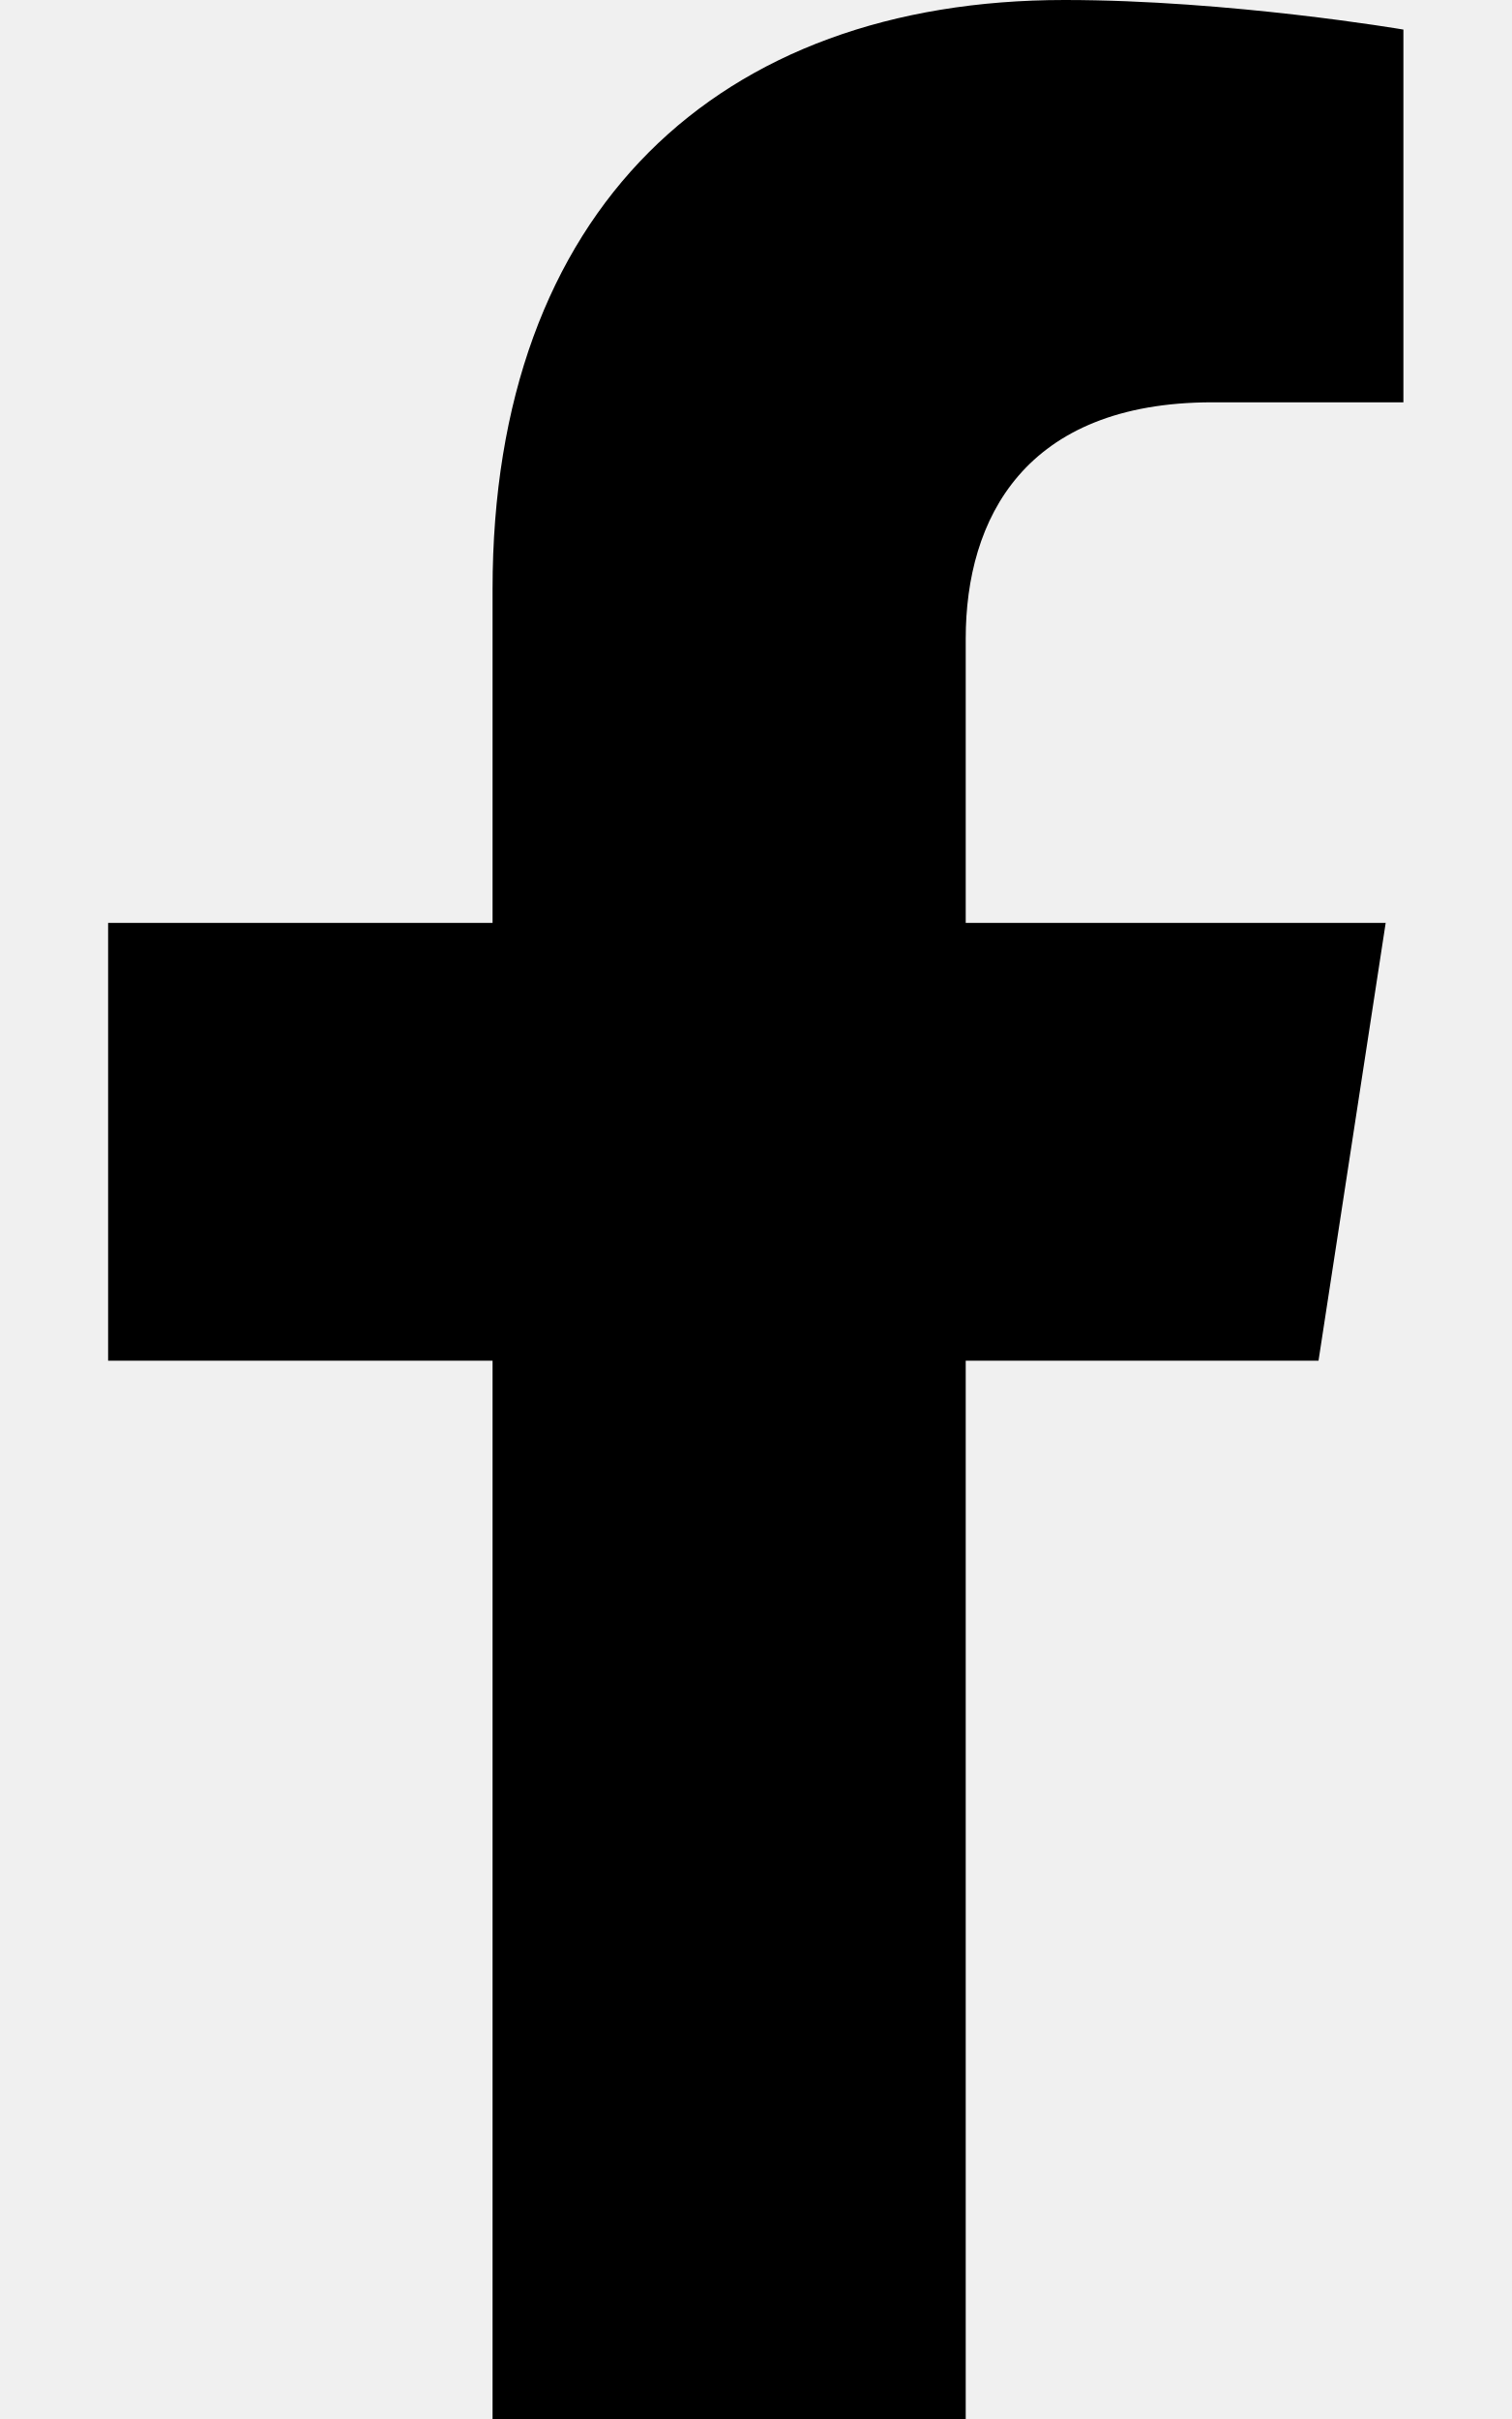
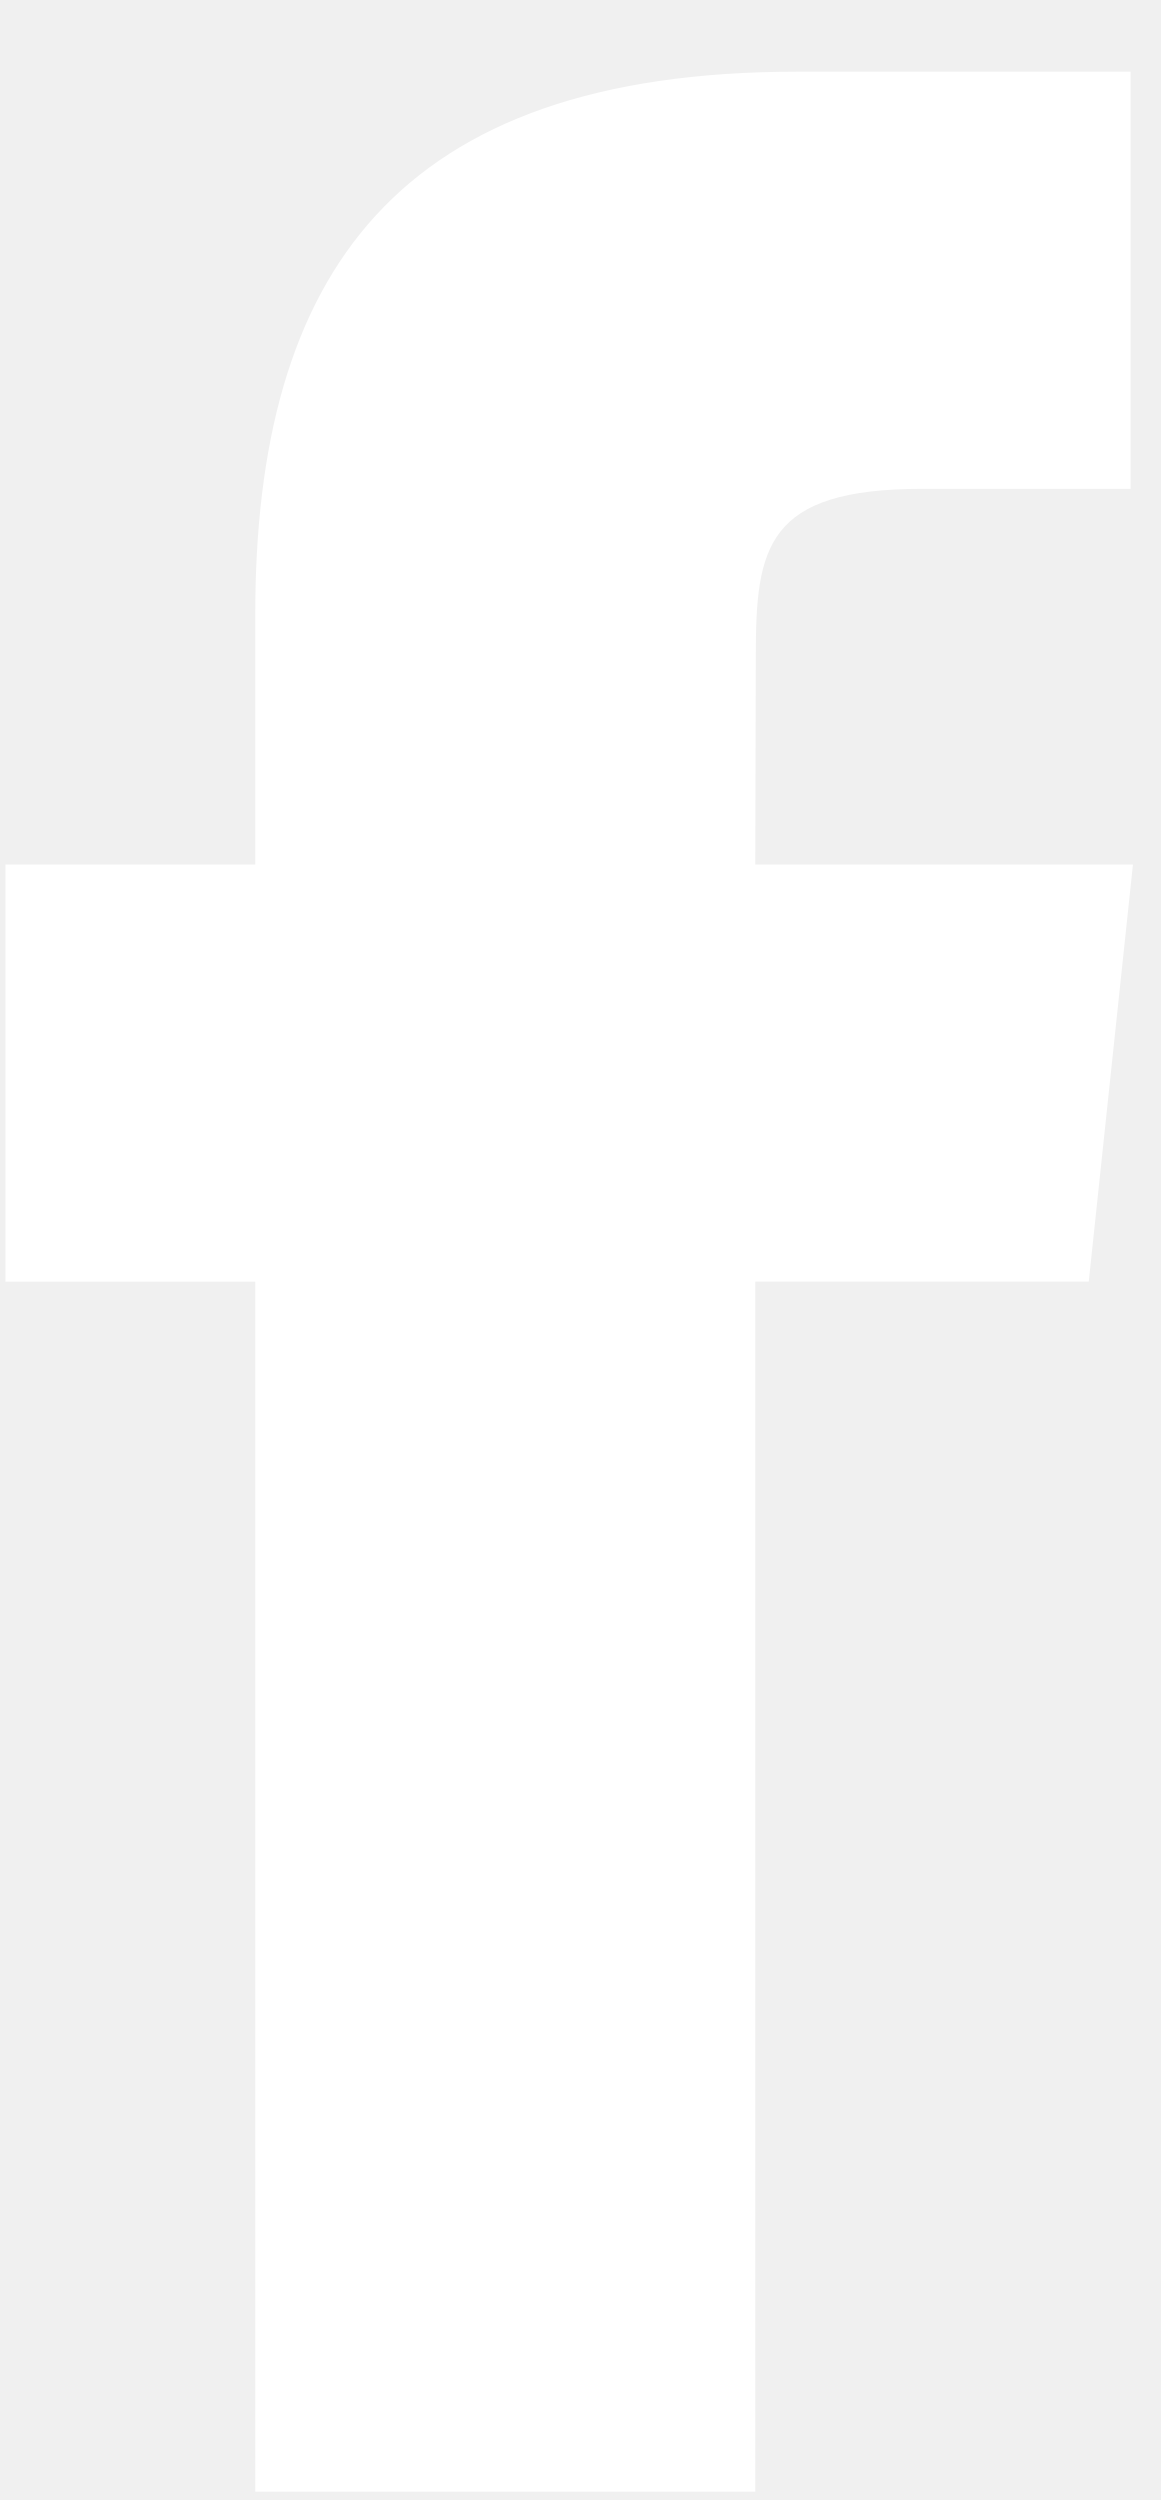
- <svg xmlns="http://www.w3.org/2000/svg" aria-hidden="true" focusable="false" data-prefix="fab" data-icon="facebook-f" class="svg-inline--fa fa-facebook-f fa-w-10" role="img" viewBox="0 0 320 512">
-   <path fill="currentColor" d="M279.14 288l14.22-92.66h-88.91v-60.13c0-25.35 12.42-50.06 52.24-50.06h40.42V6.26S260.43 0 225.36 0c-73.22 0-121.08 44.38-121.08 124.72v70.62H22.89V288h81.39v224h100.17V288z" />
+ <svg xmlns="http://www.w3.org/2000/svg" width="13" height="28" viewBox="0 0 13 28" fill="none">
+   <path d="M2.859 27.907H8.459V14.354H12.194L12.689 9.683H8.459L8.465 7.345C8.465 6.128 8.581 5.475 10.328 5.475H12.663V0.803H8.926C4.437 0.803 2.859 3.07 2.859 6.88V9.683H0.061V14.355H2.859V27.907Z" fill="white" />
</svg>
